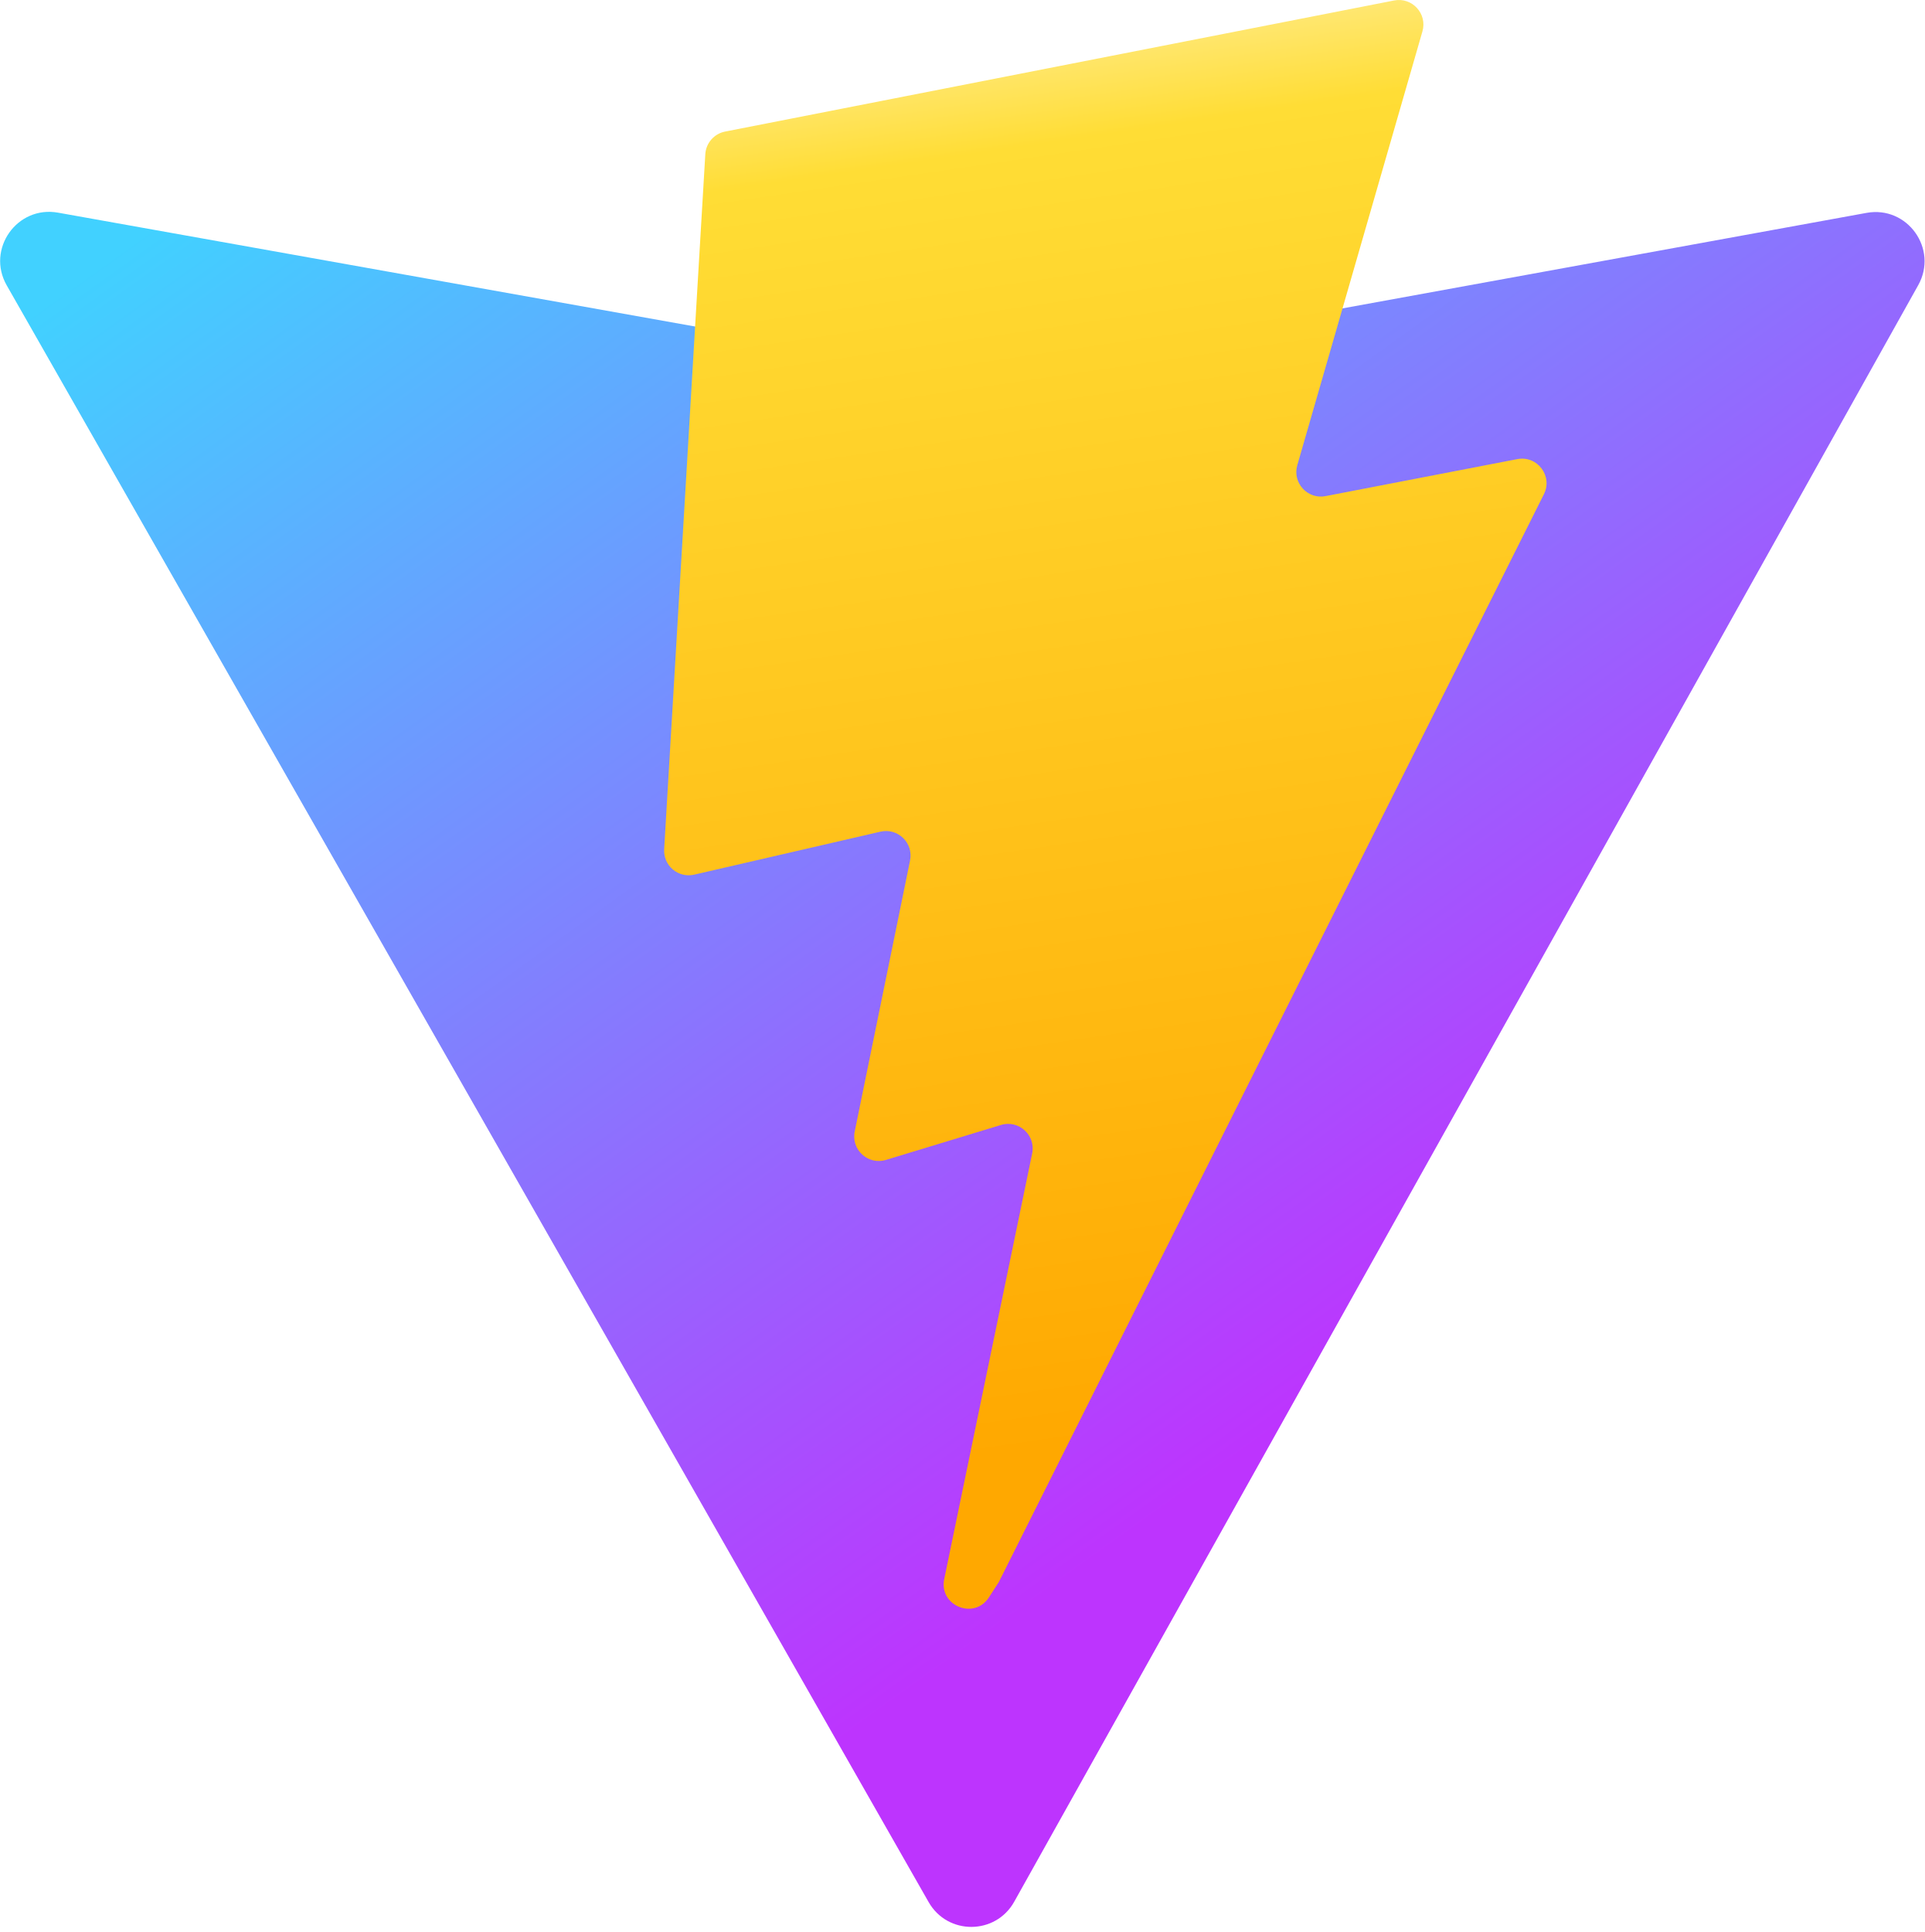
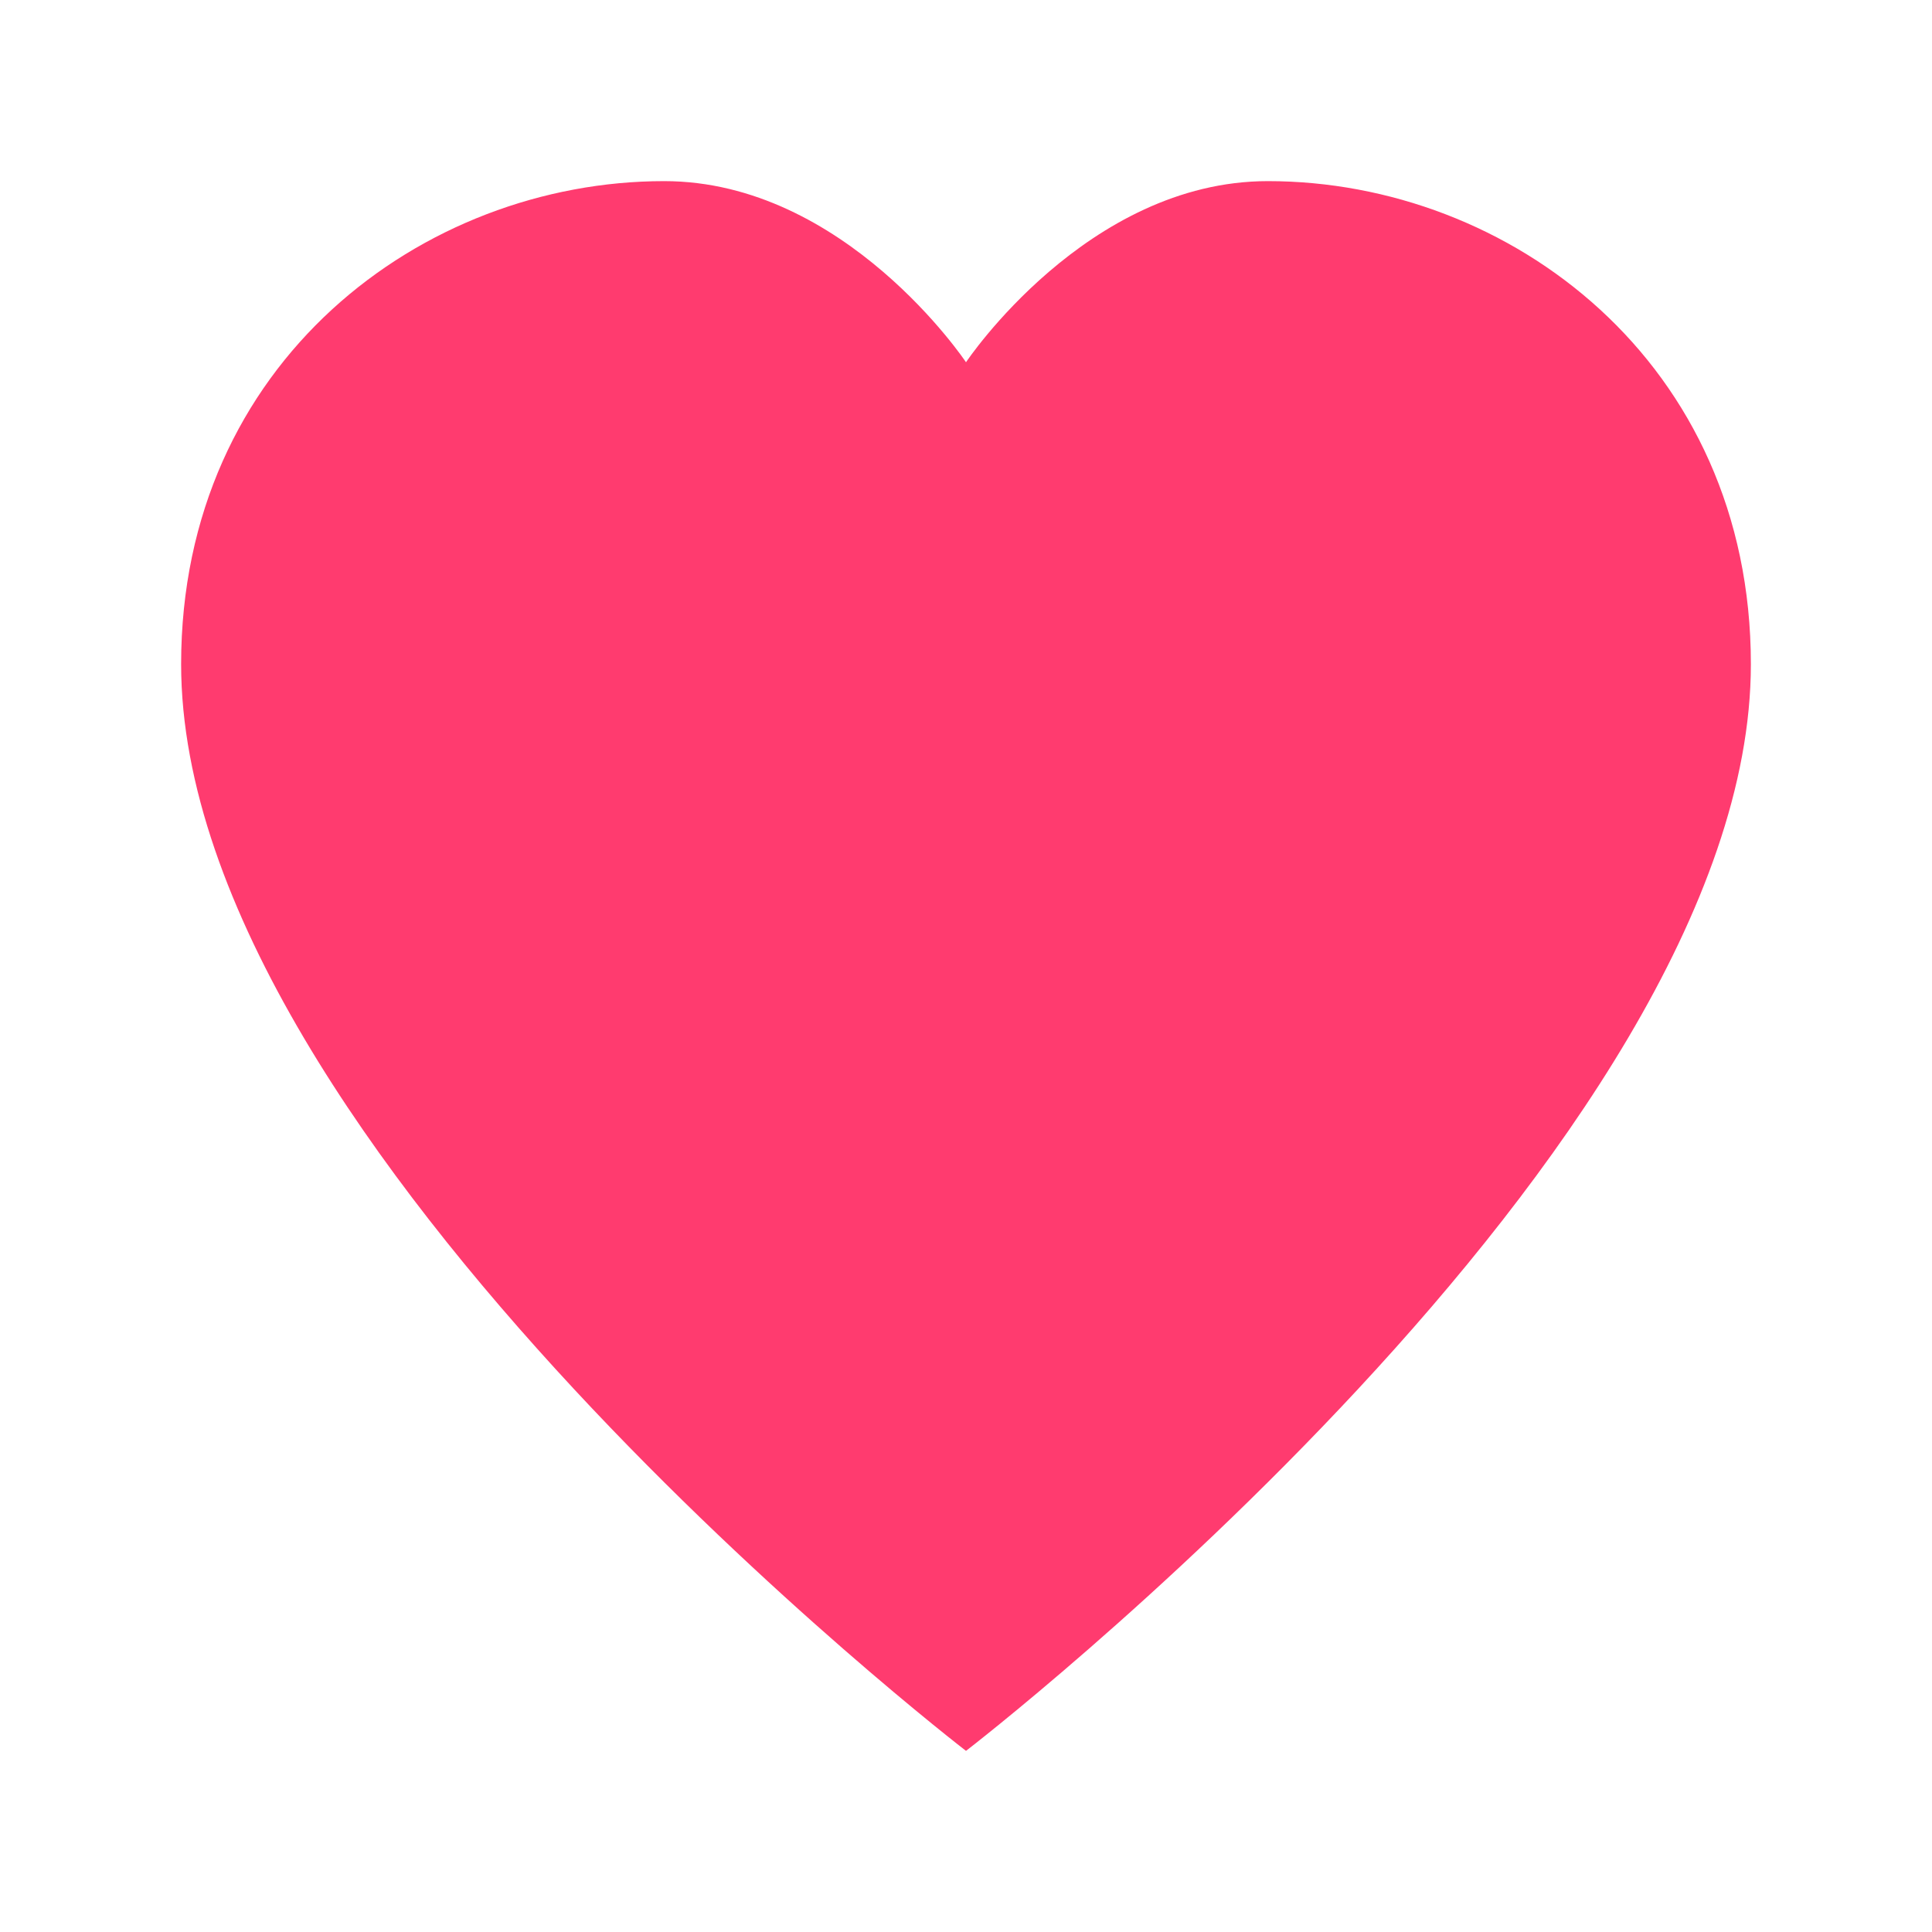
- <svg xmlns="http://www.w3.org/2000/svg" aria-hidden="true" role="img" class="iconify iconify--logos" width="31.88" height="32" preserveAspectRatio="xMidYMid meet" viewBox="0 0 256 257">
-   <defs>
-     <linearGradient id="IconifyId1813088fe1fbc01fb466" x1="-.828%" x2="57.636%" y1="7.652%" y2="78.411%">
-       <stop offset="0%" stop-color="#41D1FF" />
-       <stop offset="100%" stop-color="#BD34FE" />
-     </linearGradient>
-     <linearGradient id="IconifyId1813088fe1fbc01fb467" x1="43.376%" x2="50.316%" y1="2.242%" y2="89.03%">
-       <stop offset="0%" stop-color="#FFEA83" />
-       <stop offset="8.333%" stop-color="#FFDD35" />
-       <stop offset="100%" stop-color="#FFA800" />
-     </linearGradient>
-   </defs>
-   <path fill="url(#IconifyId1813088fe1fbc01fb466)" d="M255.153 37.938L134.897 252.976c-2.483 4.44-8.862 4.466-11.382.048L.875 37.958c-2.746-4.814 1.371-10.646 6.827-9.67l120.385 21.517a6.537 6.537 0 0 0 2.322-.004l117.867-21.483c5.438-.991 9.574 4.796 6.877 9.62Z" />
-   <path fill="url(#IconifyId1813088fe1fbc01fb467)" d="M185.432.063L96.44 17.501a3.268 3.268 0 0 0-2.634 3.014l-5.474 92.456a3.268 3.268 0 0 0 3.997 3.378l24.777-5.718c2.318-.535 4.413 1.507 3.936 3.838l-7.361 36.047c-.495 2.426 1.782 4.5 4.151 3.78l15.304-4.649c2.372-.72 4.652 1.36 4.15 3.788l-11.698 56.621c-.732 3.542 3.979 5.473 5.943 2.437l1.313-2.028l72.516-144.72c1.215-2.423-.88-5.186-3.54-4.672l-25.505 4.922c-2.396.462-4.435-1.77-3.759-4.114l16.646-57.705c.677-2.35-1.37-4.583-3.769-4.113Z" />
+ <svg xmlns="http://www.w3.org/2000/svg" viewBox="0 0 64 64">
+   <path d="       M32 58       C32 58 6 38 6 22       C6 12 14 6 22 6       C28 6 32 12 32 12       C32 12 36 6 42 6       C50 6 58 12 58 22       C58 38 32 58 32 58       Z     " fill="#ff3b6f" />
</svg>
